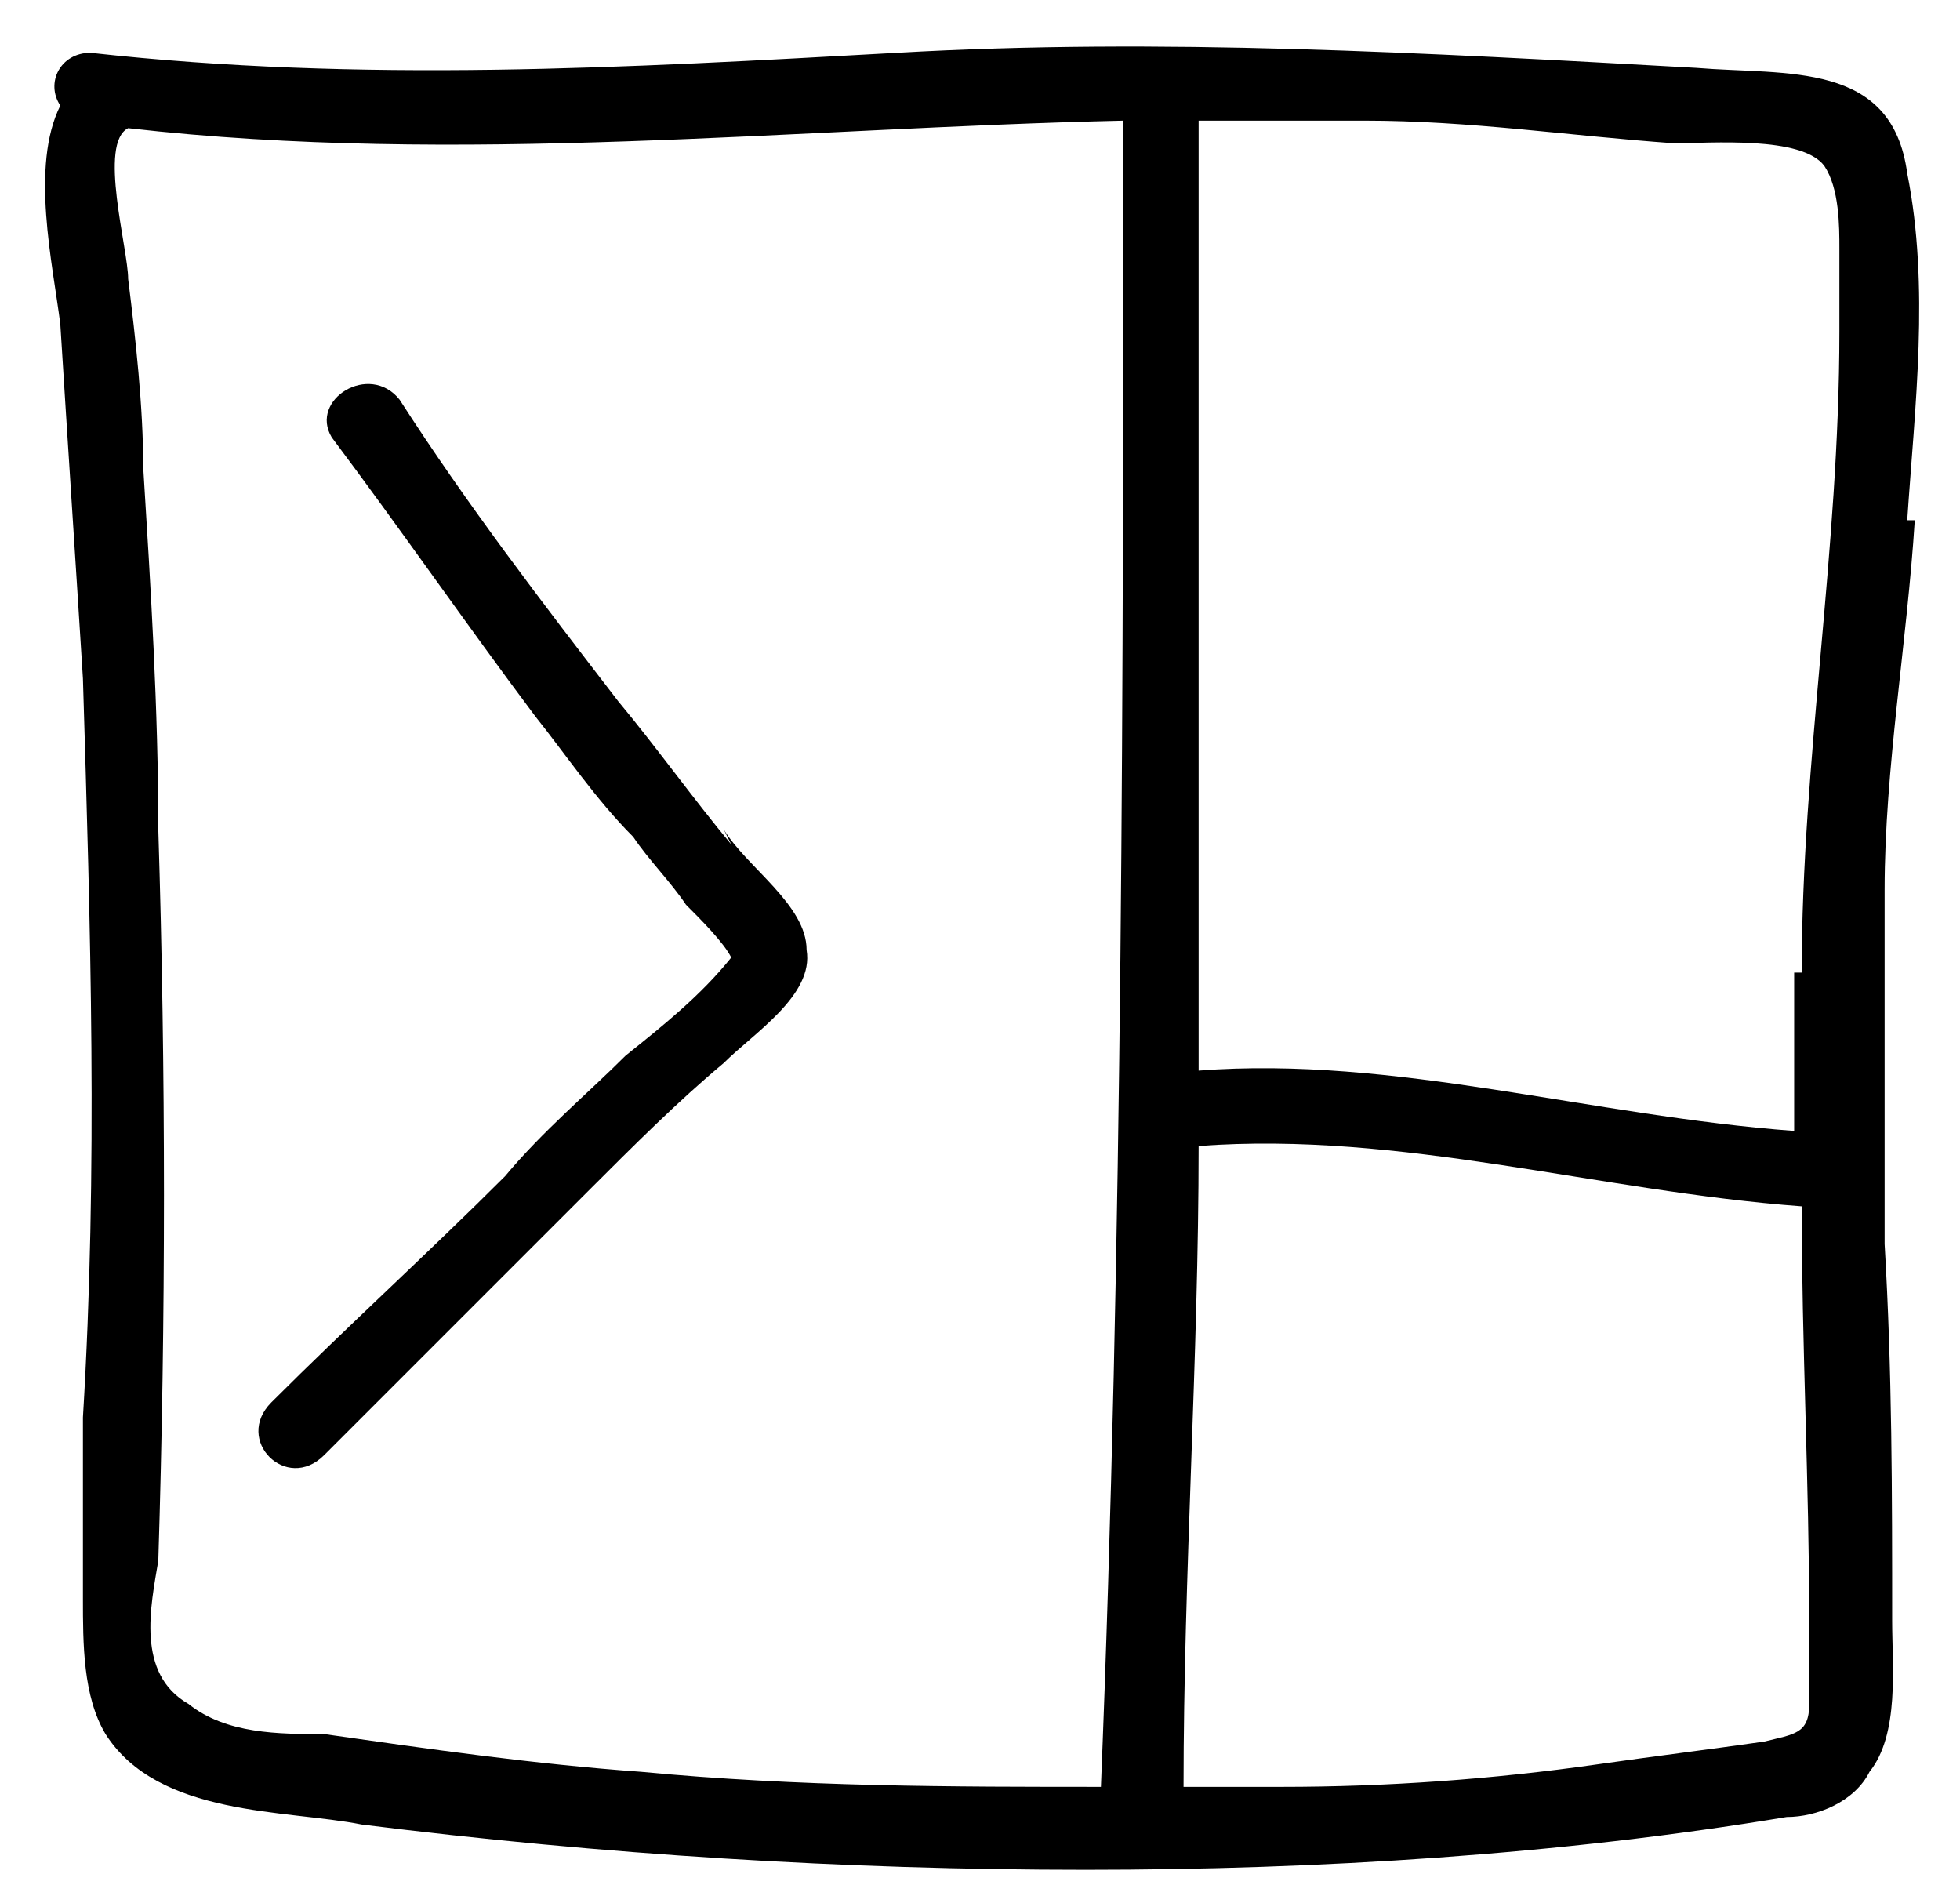
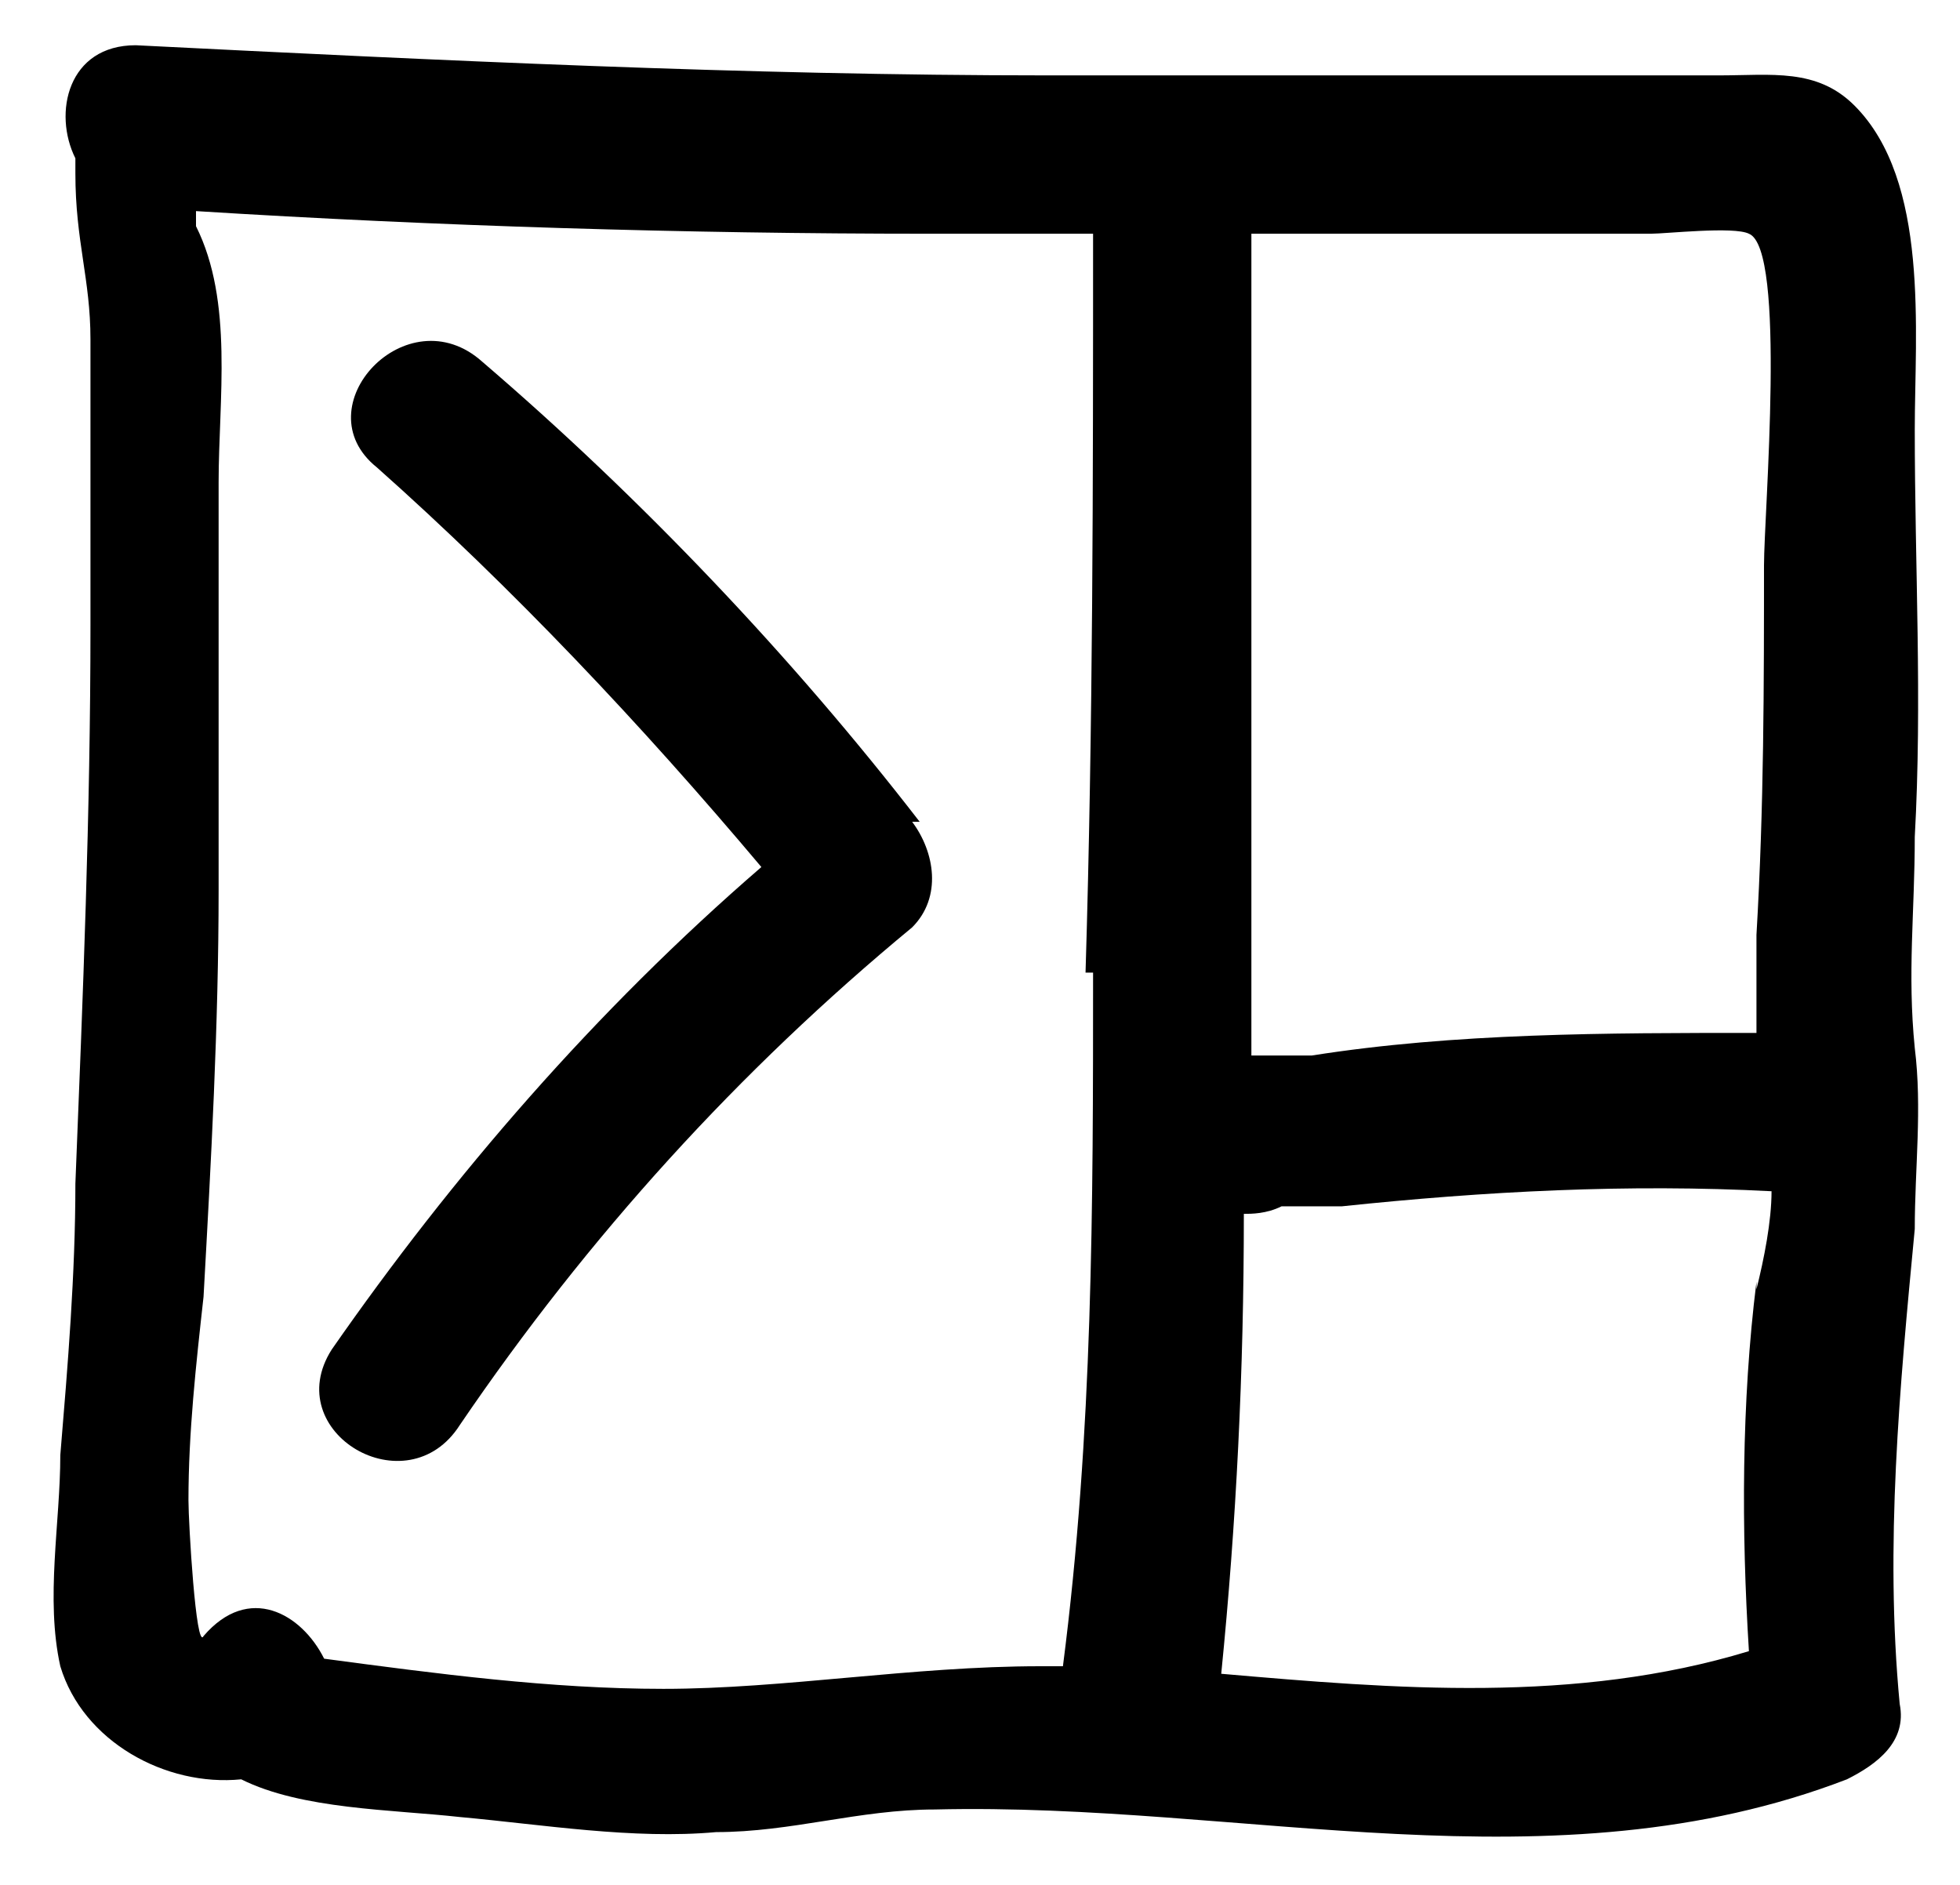
<svg xmlns="http://www.w3.org/2000/svg" id="Layer_1" version="1.1" viewBox="0 0 26 25">
-   <path d="M25.3,6.9c.1-1.5.3-3.1,0-4.6-.2-1.5-1.6-1.3-2.8-1.4-3.6-.2-7.1-.4-10.6-.2-3.6.2-7.1.4-10.7,0-.4,0-.6.4-.4.7-.4.8-.1,2.1,0,2.9.1,1.6.2,3.1.3,4.7.1,3.3.2,6.5,0,9.8,0,.8,0,1.6,0,2.4,0,.6,0,1.3.3,1.8.7,1.1,2.4,1,3.4,1.2,3.2.4,6.4.6,9.6.6,3.1,0,6.3-.2,9.3-.7.4,0,.9-.2,1.1-.6.4-.5.3-1.4.3-2,0-1.7,0-3.3-.1-5,0-1.6,0-3.1,0-4.7,0-1.6.3-3.3.4-4.9ZM14.7,23.7c-2.1,0-4.1,0-6.2-.2-1.4-.1-2.8-.3-4.2-.5-.6,0-1.3,0-1.8-.4-.7-.4-.5-1.3-.4-1.9.1-3.2.1-6.5,0-9.7,0-1.6-.1-3.2-.2-4.8,0-.8-.1-1.7-.2-2.5,0-.4-.4-1.8,0-2,0,0,0,0,0,0,4.4.5,8.8,0,13.2-.1,0,7.4,0,14.8-.3,22.2ZM24,22.6c0,.4-.2.4-.6.5-.7.1-1.5.2-2.2.3-1.4.2-2.8.3-4.2.3-.4,0-.8,0-1.3,0,0-2.8.2-5.7.2-8.5,2.7-.2,5.3.6,8,.8,0,0,0,0,0,0,0,1.8.1,3.7.1,5.5,0,.3,0,.7,0,1.1ZM23.8,12.9c0,.7,0,1.4,0,2.1-2.7-.2-5.3-1-7.9-.8,0-4.2,0-8.4,0-12.6.7,0,1.4,0,2.2,0,1.4,0,2.7.2,4.1.3.5,0,1.7-.1,2,.3.2.3.2.8.2,1.1,0,.4,0,.7,0,1.1,0,2.9-.5,5.7-.5,8.5Z" />
-   <path d="M9.7,11.2c-.5-.6-1-1.3-1.5-1.9-1-1.3-2-2.6-2.9-4-.4-.5-1.2,0-.9.5.9,1.2,1.8,2.5,2.7,3.7.4.5.8,1.1,1.3,1.6.2.3.5.6.7.9.2.2.5.5.6.7-.4.5-.9.9-1.4,1.3-.5.5-1.1,1-1.6,1.6-1,1-2.1,2-3.1,3-.5.5.2,1.2.7.7,1.2-1.2,2.3-2.3,3.5-3.5.6-.6,1.2-1.2,1.8-1.7.4-.4,1.2-.9,1.1-1.5,0-.6-.8-1.1-1.1-1.6Z" />
+   <path d="M25.4,13.9c-.1-1,0-1.8,0-2.8.1-1.8,0-3.6,0-5.4,0-1.3.2-3.3-.8-4.3-.5-.5-1.1-.4-1.8-.4-1,0-2.1,0-3.1,0-1.9,0-3.9,0-5.8,0-4,0-8.1-.2-12.1-.4-.9,0-1.1.9-.8,1.5,0,0,0,.1,0,.2,0,.9.2,1.4.2,2.2,0,1.3,0,2.5,0,3.8,0,2.5-.1,4.9-.2,7.4,0,1.2-.1,2.4-.2,3.6,0,.9-.2,1.9,0,2.8.3,1,1.4,1.6,2.4,1.5.8.4,2,.4,2.9.5,1.1.1,2.3.3,3.4.2,1,0,1.9-.3,2.9-.3,4.1-.1,8.2,1.1,12.1-.4.4-.2.8-.5.7-1-.2-2.1,0-4.2.2-6.3,0-.8.1-1.6,0-2.4ZM14.5,12.9c0,3.1,0,6.1-.4,9.2,0,0-.2,0-.3,0-1.7,0-3.4.3-5,.3-1.5,0-3-.2-4.5-.4-.3-.6-1-1-1.6-.3-.1.2-.2-1.5-.2-1.8,0-.9.1-1.8.2-2.7.1-1.8.2-3.6.2-5.4s0-3.6,0-5.4c0-1.1.2-2.4-.3-3.4,0,0,0-.1,0-.2,3.2.2,6.5.3,9.7.3.7,0,1.5,0,2.2,0,0,3.3,0,6.5-.1,9.8ZM23.3,17c-.2,1.6-.2,3.3-.1,4.9-2.3.7-4.7.5-7,.3.2-2,.3-4,.3-6.1.1,0,.3,0,.5-.1,0,0,0,0,0,0,.1,0,.2,0,.4,0,0,0,.1,0,.2,0,0,0,.1,0,.2,0,1.9-.2,3.8-.3,5.7-.2,0,.4-.1.9-.2,1.3ZM23.4,7.4c0,1.7,0,3.3-.1,5,0,.5,0,.9,0,1.3-2,0-4,0-5.9.3-.3,0-.5,0-.8,0,0,0,0,0,0,0,0-.4,0-.8,0-1.1V3.1c.5,0,.9,0,1.3,0,.9,0,1.8,0,2.7,0,.4,0,.9,0,1.3,0,.2,0,1.1-.1,1.3,0,.5.2.2,3.7.2,4.4Z" />
+   <path d="M12.2,10.9c-1.7-2.2-3.7-4.3-5.8-6.1-1-.9-2.4.6-1.4,1.4,1.8,1.6,3.5,3.4,5.1,5.3-2.2,1.9-4.1,4.1-5.7,6.4-.7,1.1,1,2.1,1.7,1,1.7-2.5,3.7-4.7,6-6.6.4-.4.3-1,0-1.4Z" />
</svg>
